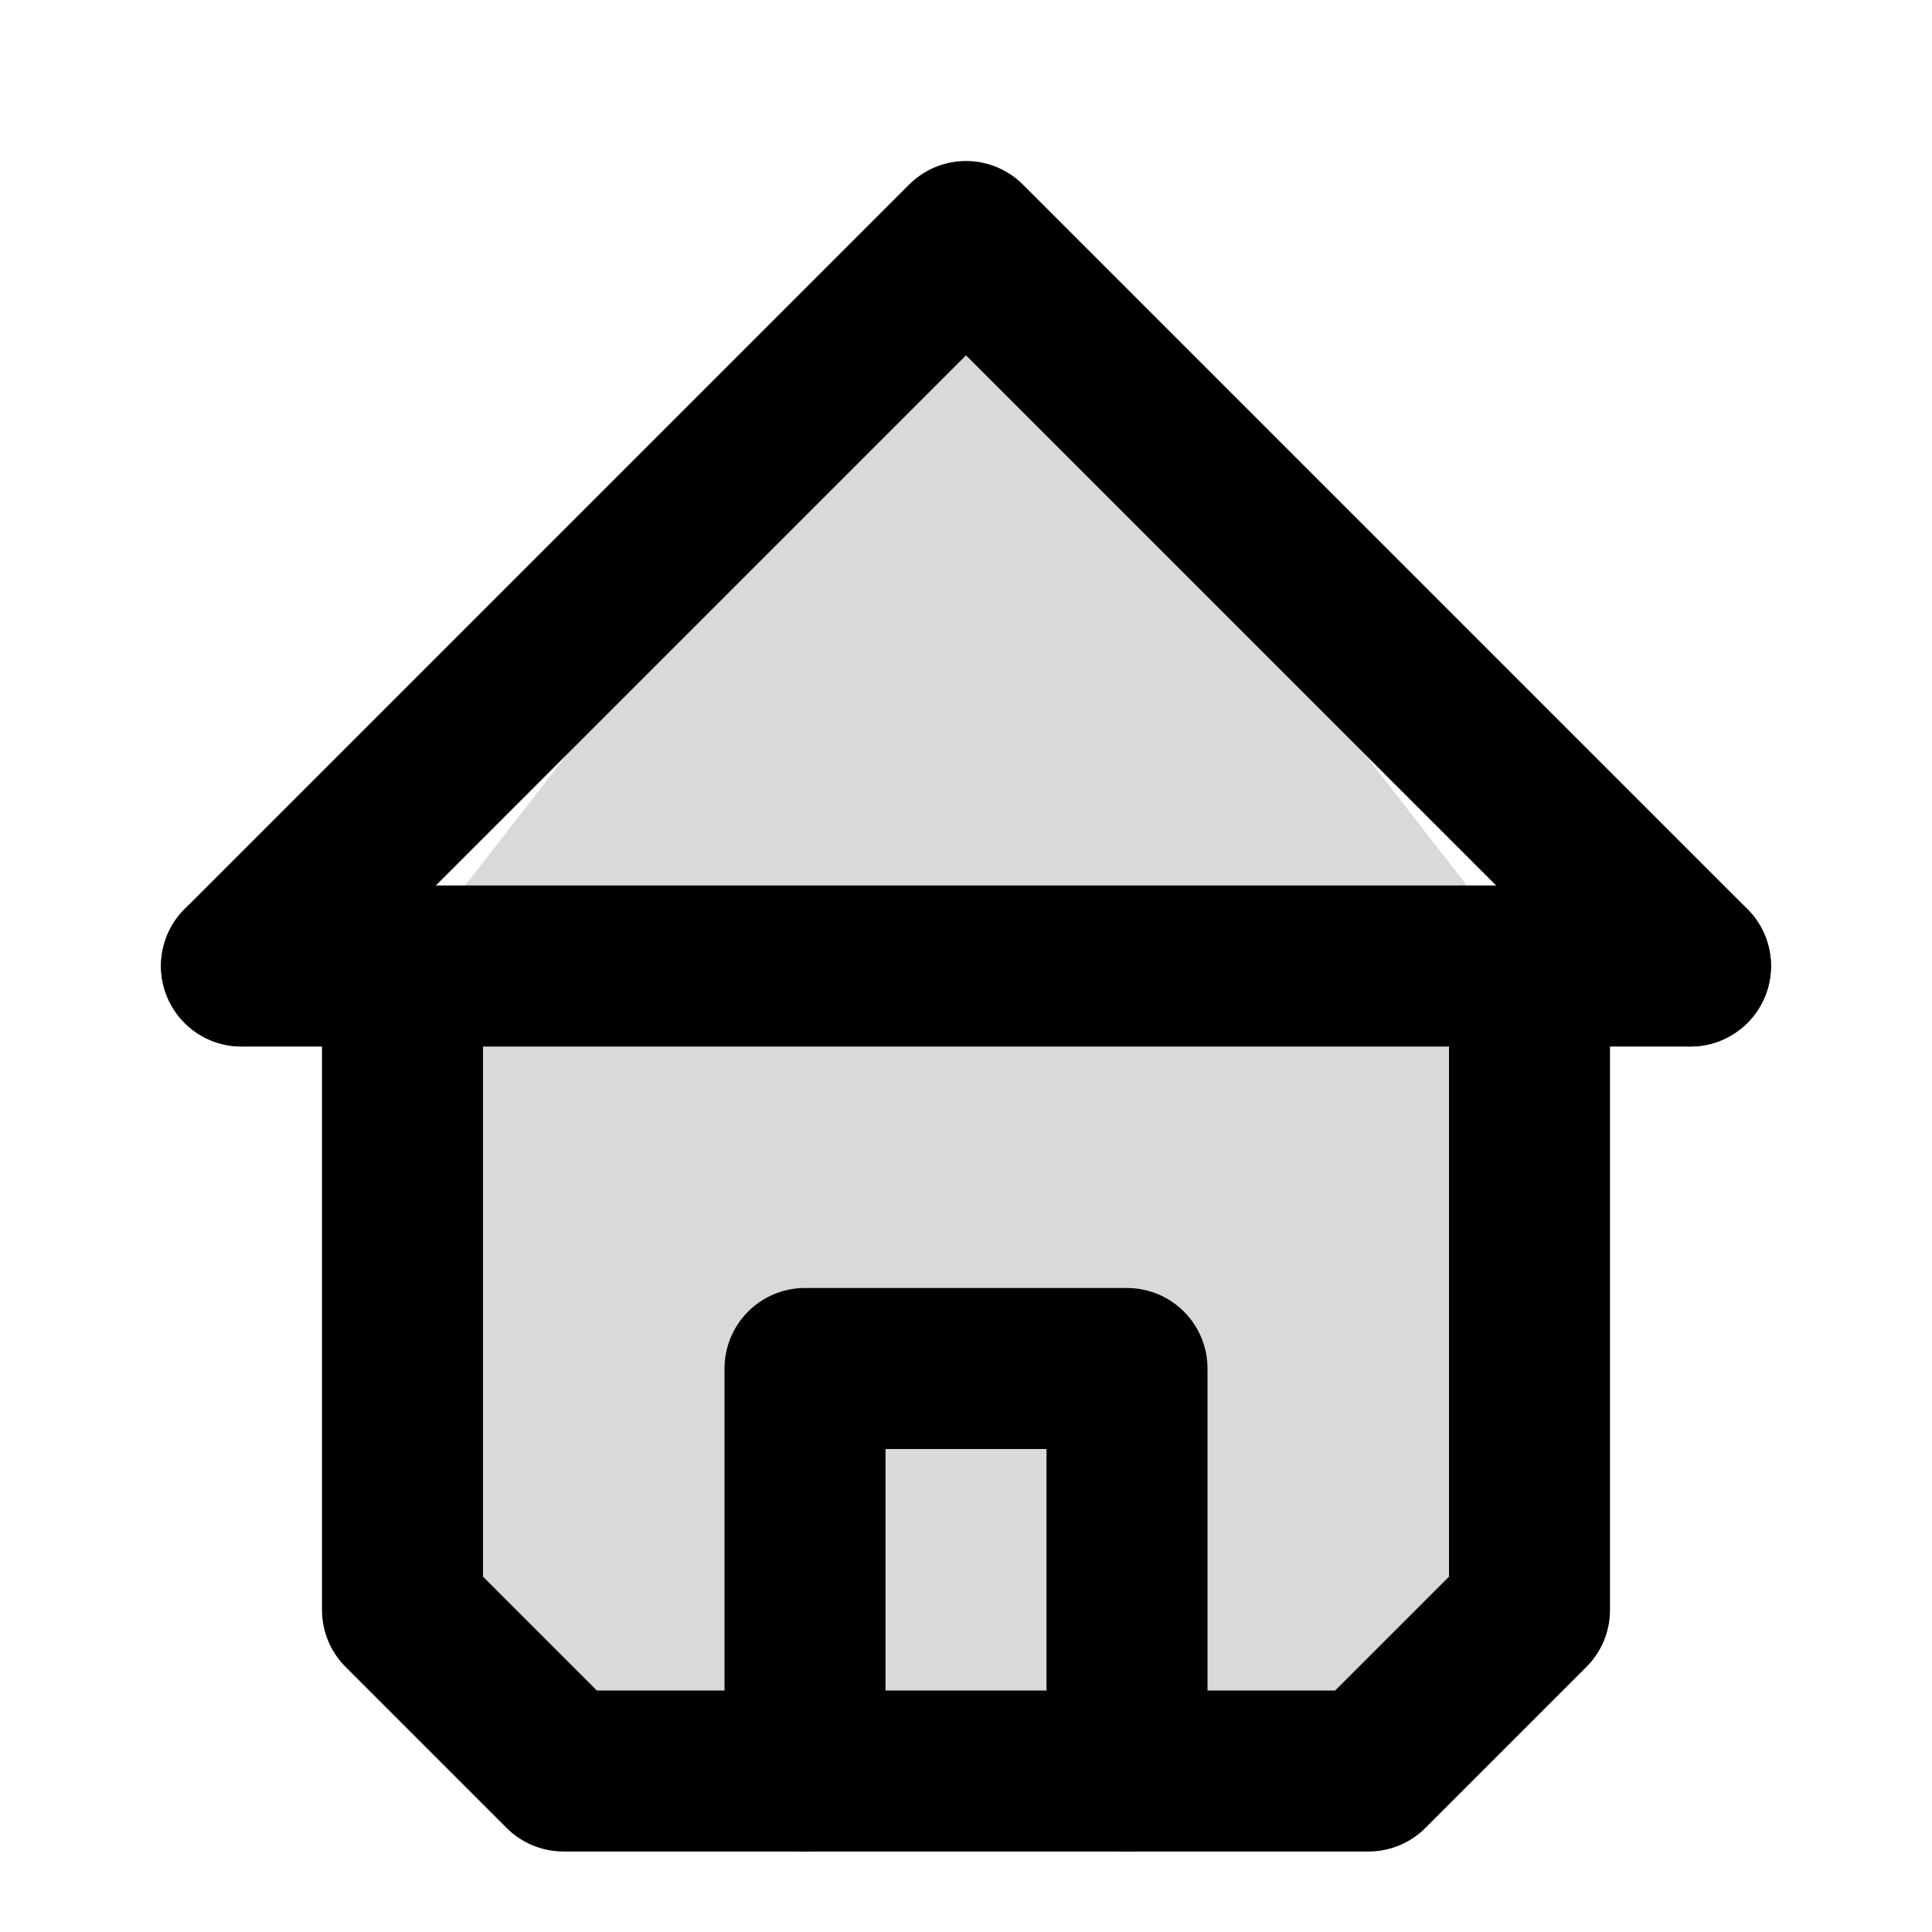
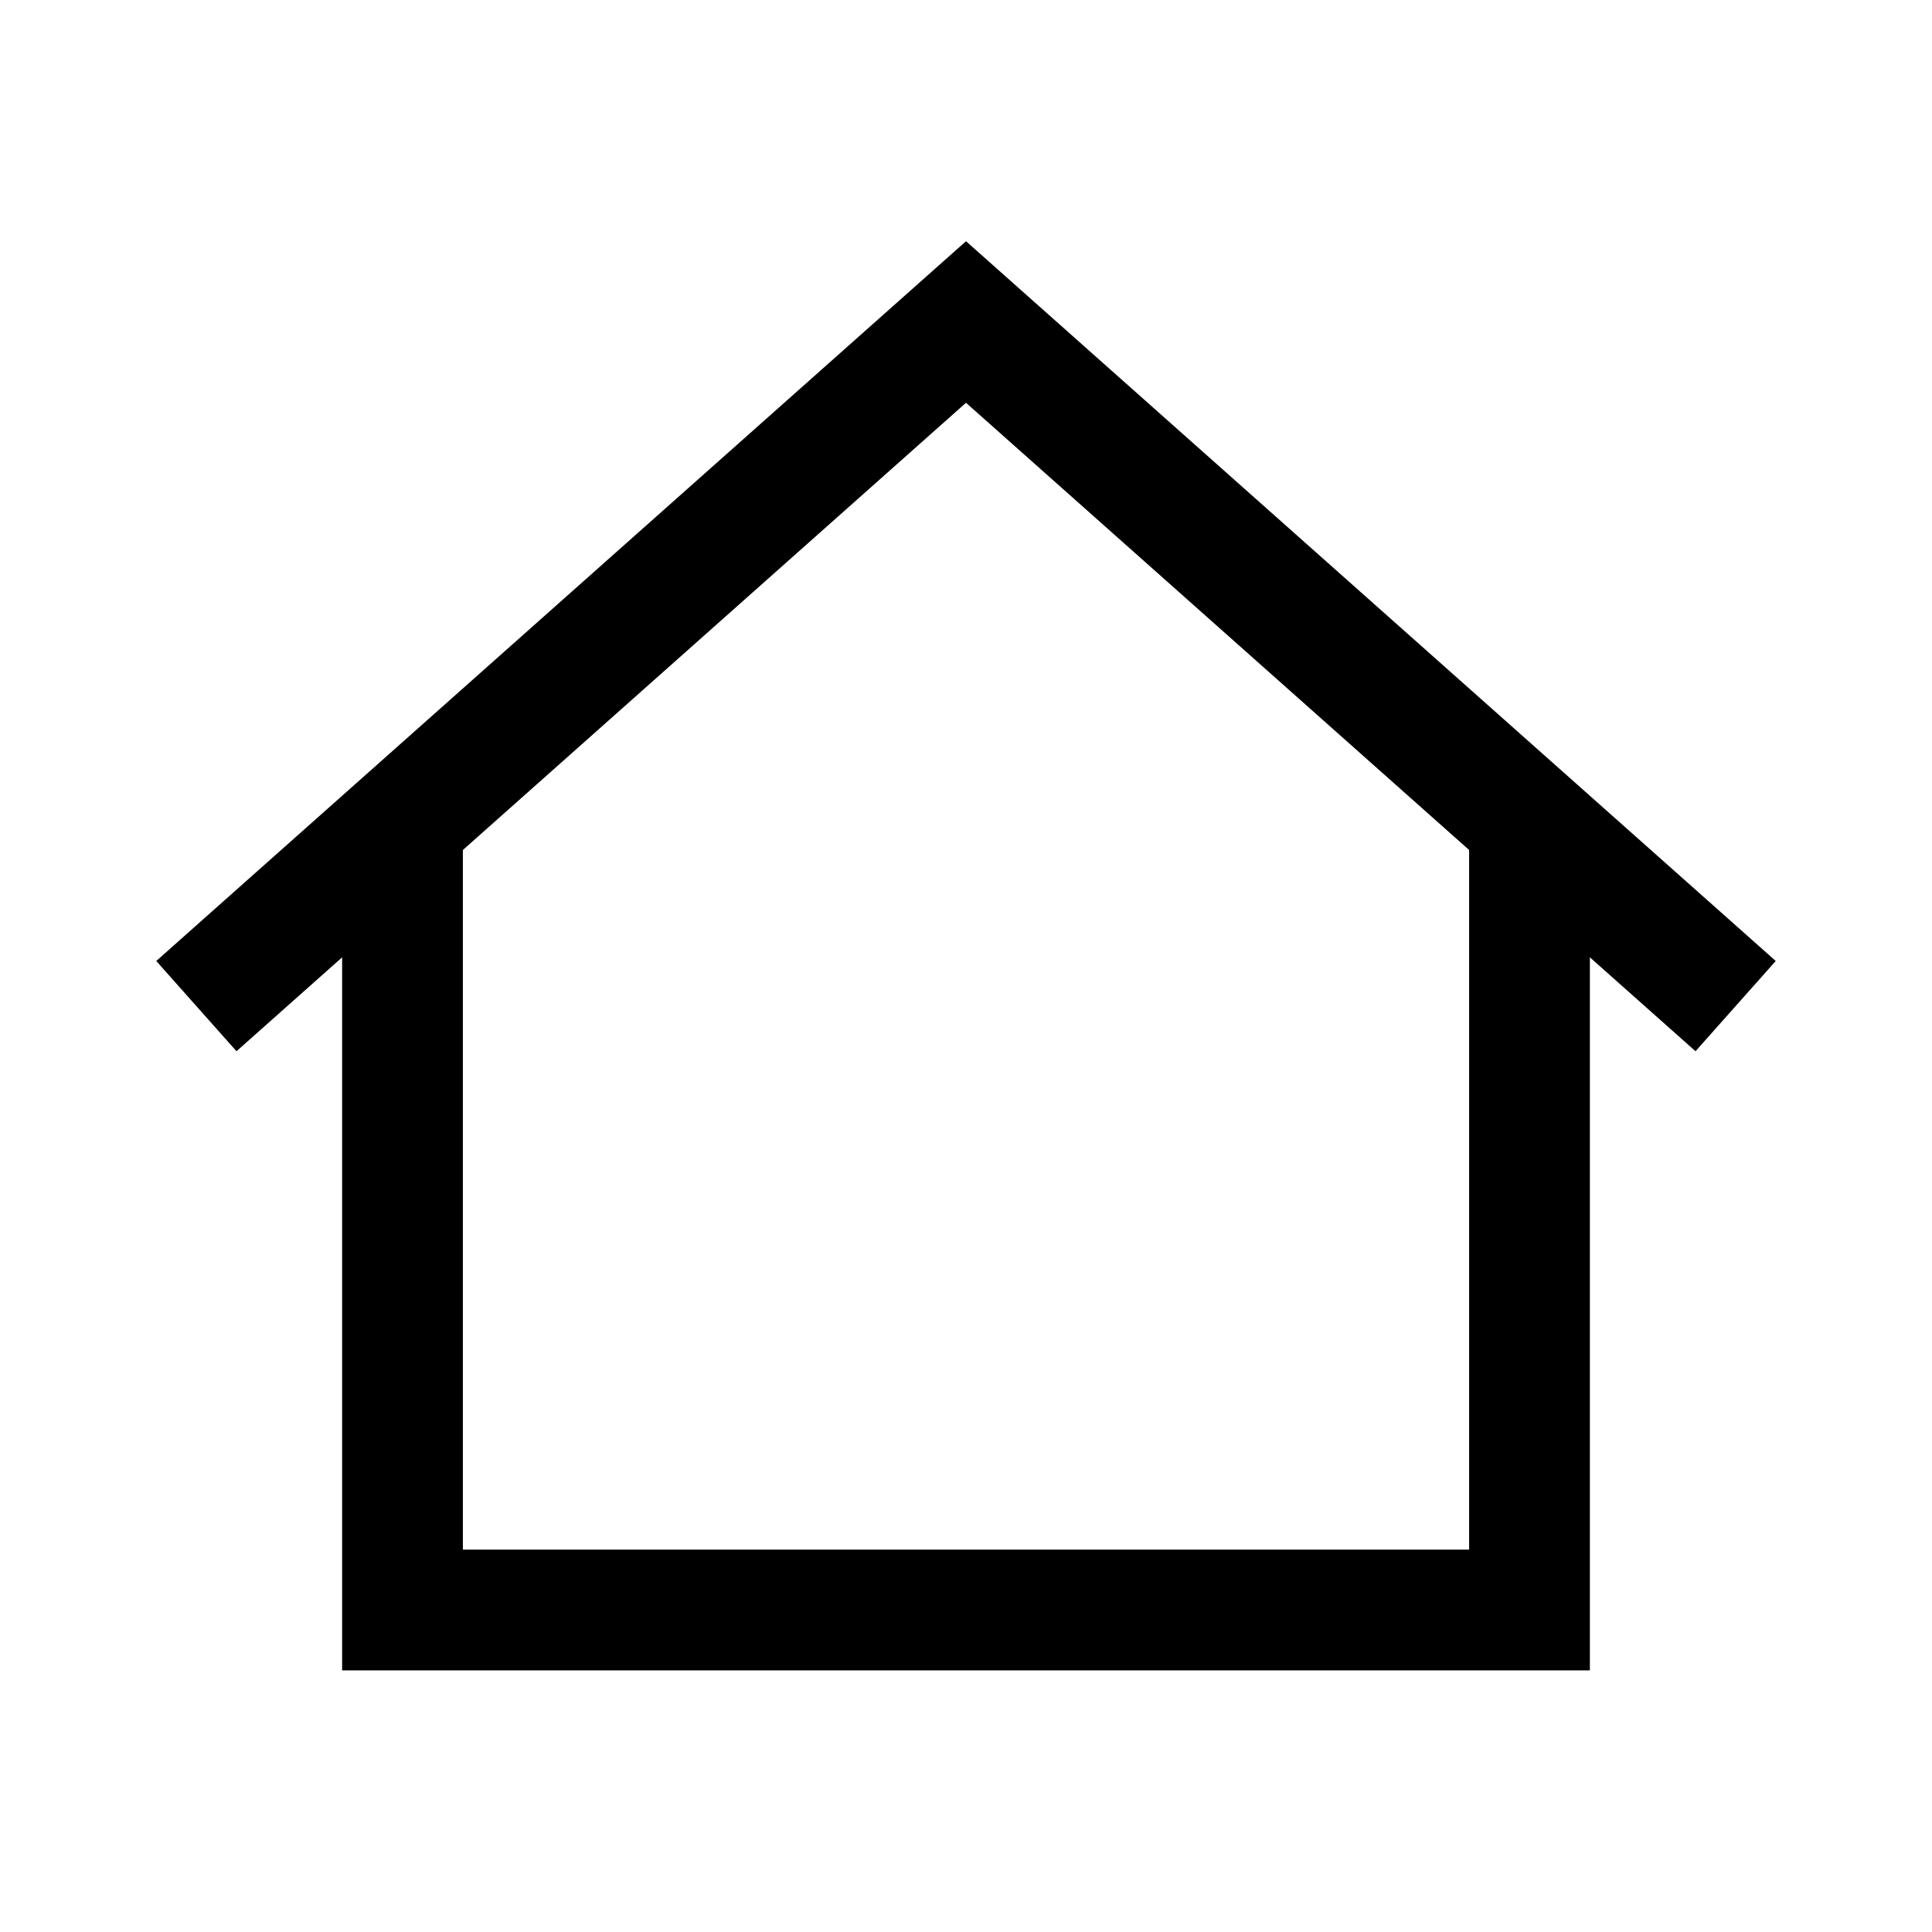
- <svg xmlns="http://www.w3.org/2000/svg" width="24" height="24" viewBox="0 0 24 24" fill="none" stroke="currentColor" stroke-width="2" stroke-linecap="round" stroke-linejoin="round">
-   <path d="M5 12v8l2 2h10l2-2v-8L12 3z" fill="currentColor" fill-opacity="0.15" stroke="none" />
-   <path d="M3 12l9-9 9 9" />
-   <path d="M5 12v8l2 2h10l2-2v-8" />
-   <path d="M3 12h18" />
-   <path d="M10 22v-5h4v5" />
+ <svg xmlns="http://www.w3.org/2000/svg" width="24" height="24" viewBox="0 0 24 24" fill="none" stroke="currentColor" stroke-width="1.5" stroke-linecap="square" stroke-linejoin="miter">
+   <polyline points="3 12 12 4 21 12" />
+   <path d="M5 11 L5 20 L19 20 L19 11" />
</svg>
